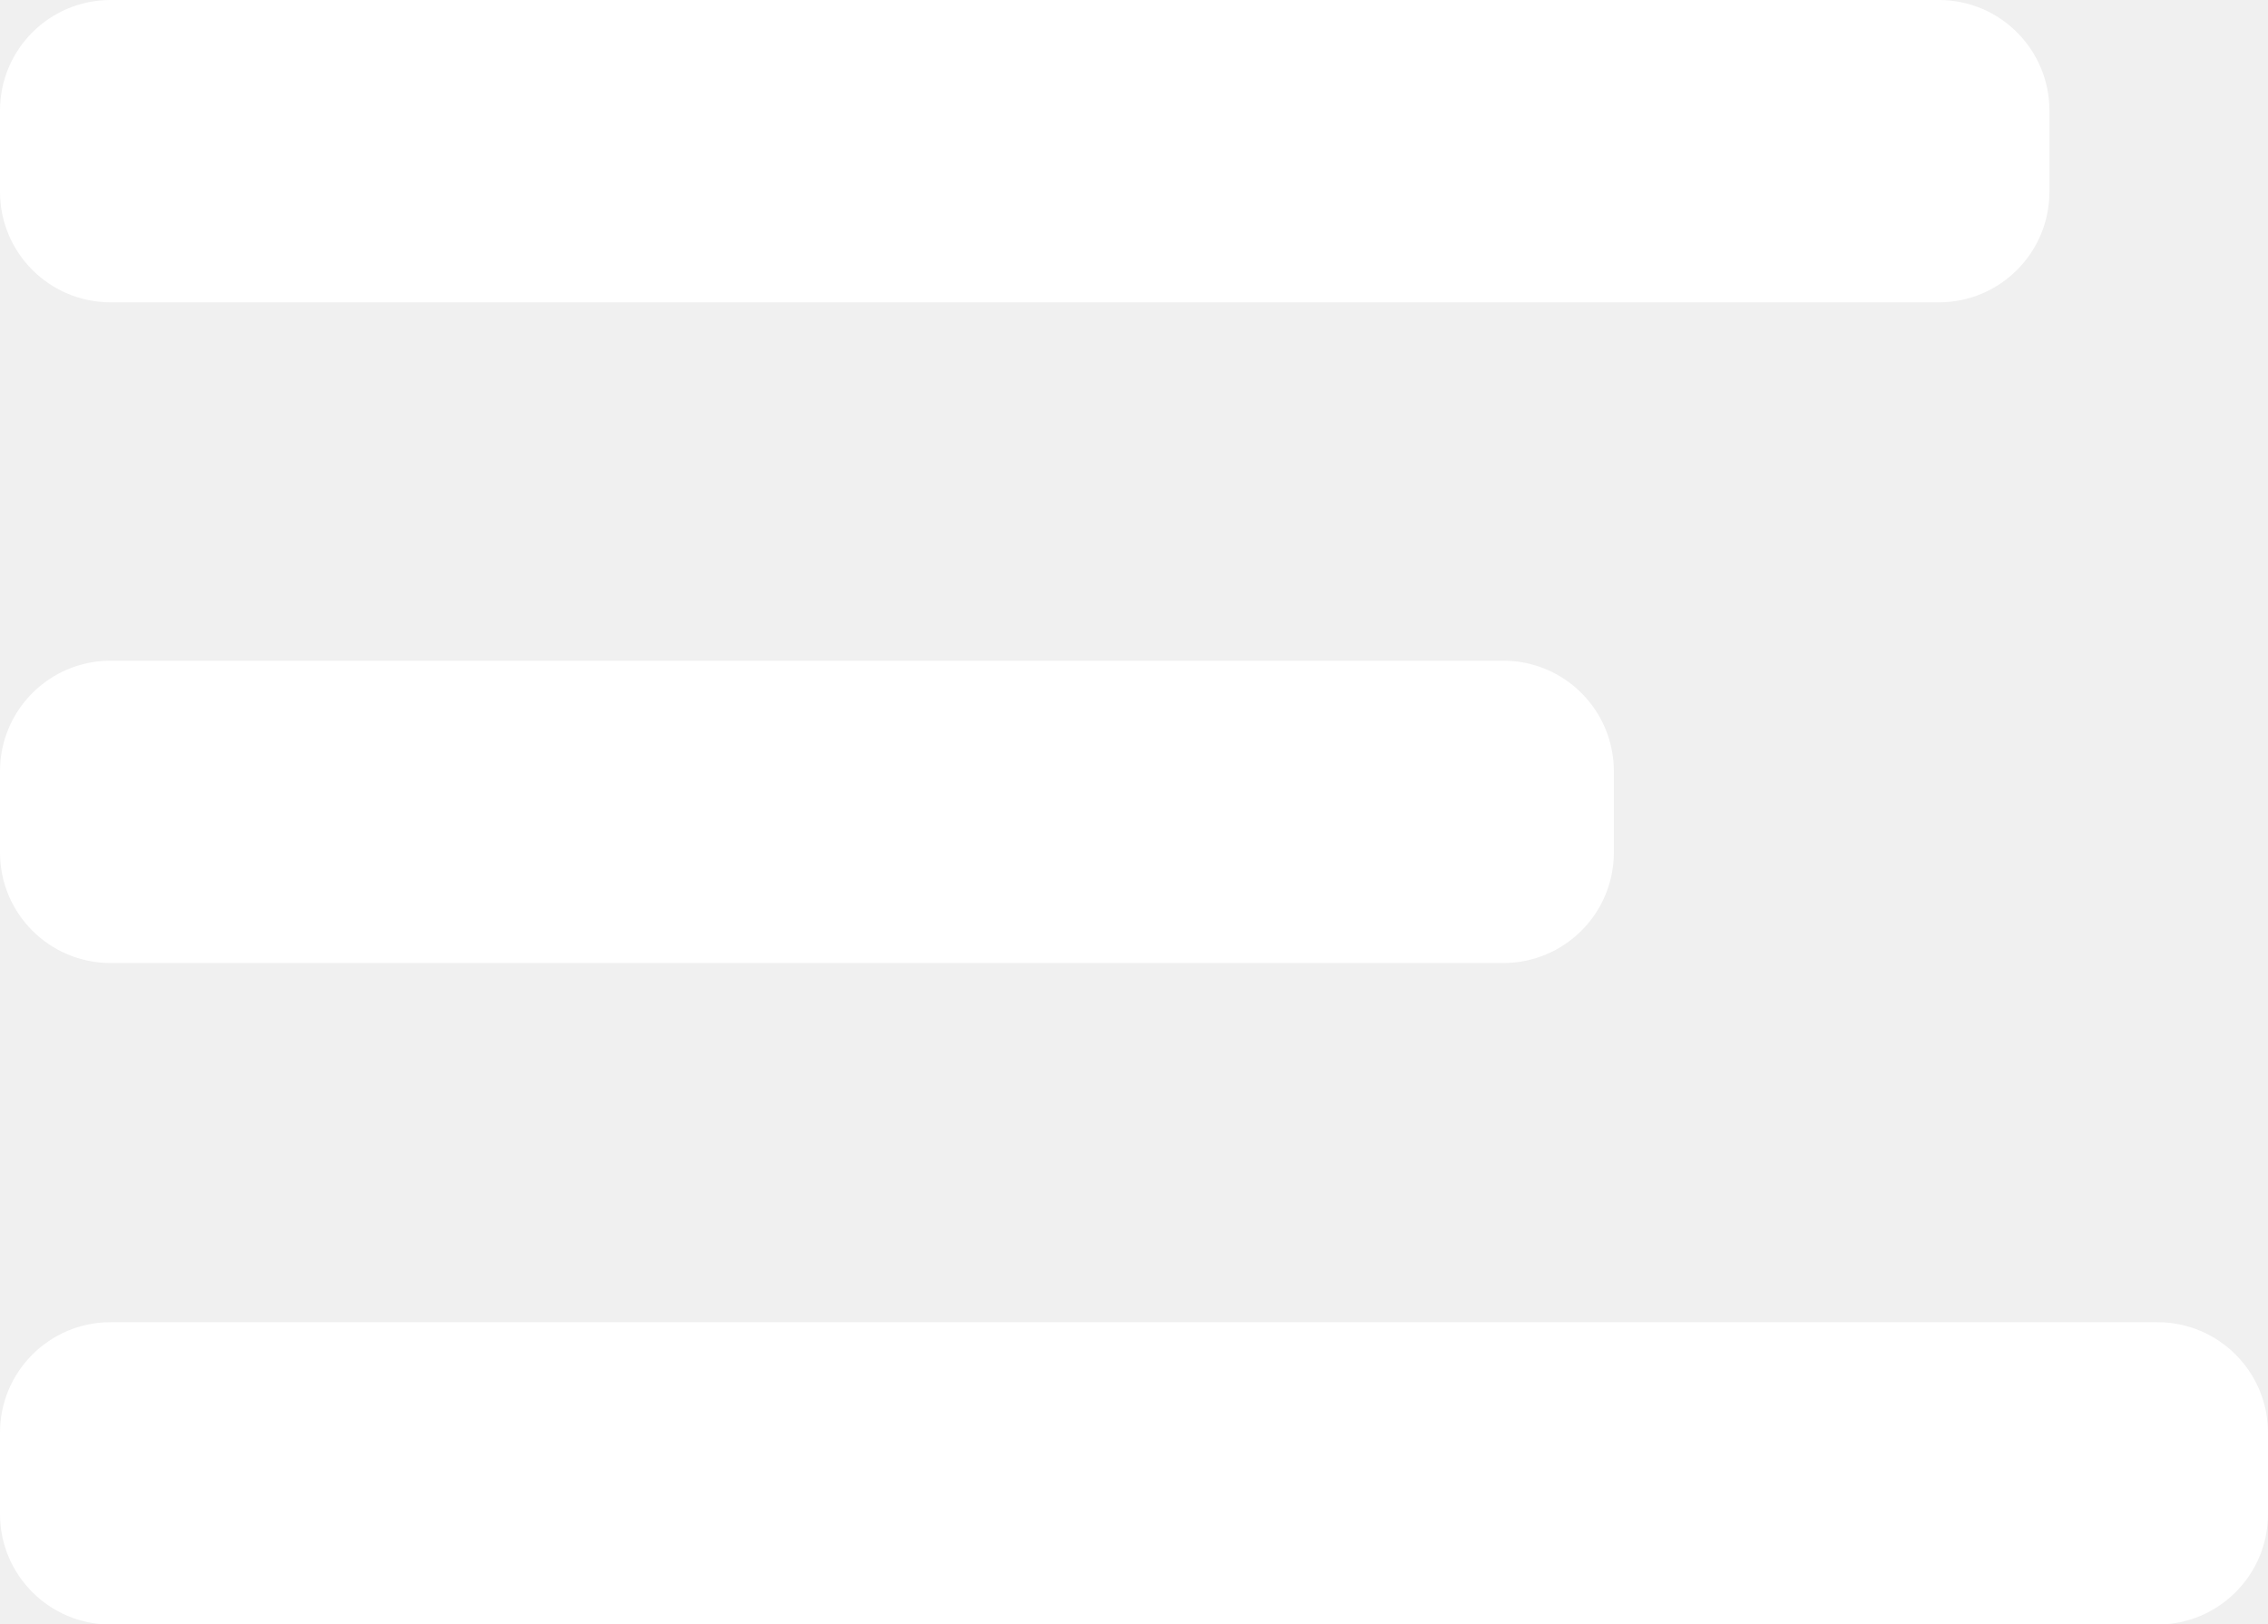
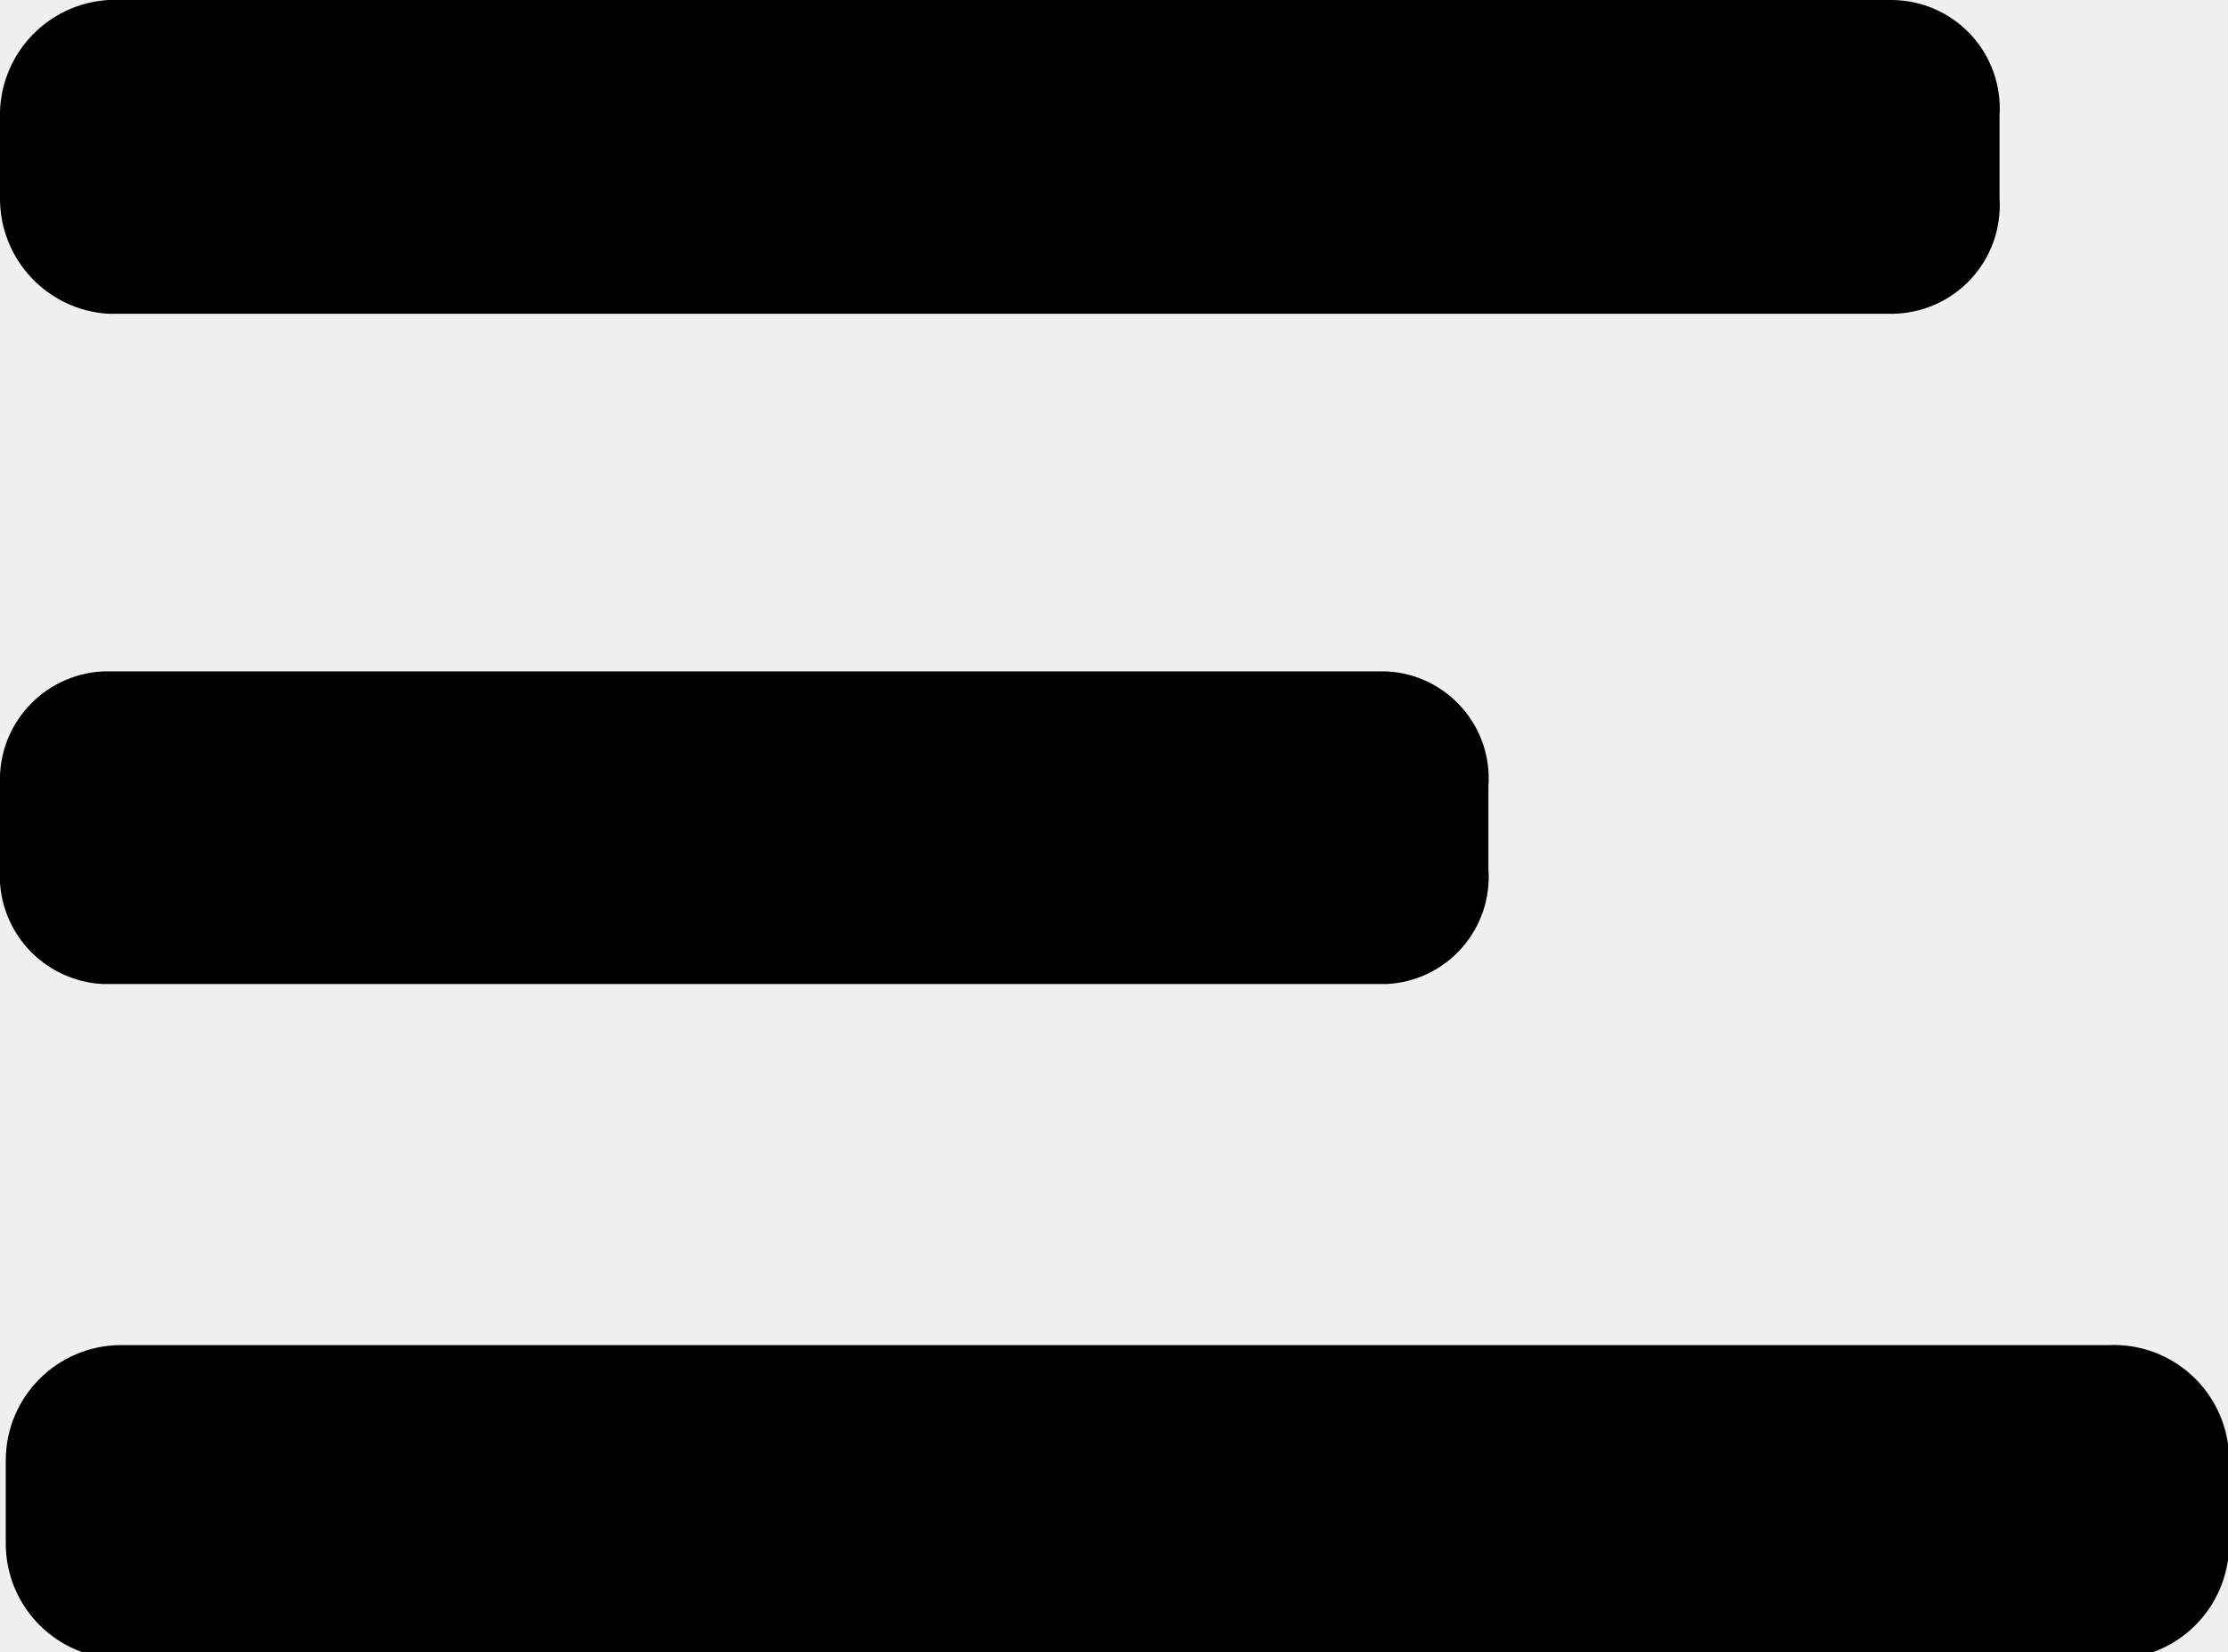
- <svg xmlns="http://www.w3.org/2000/svg" viewBox="0 0 27.91 19.98">
-   <defs>
-     <style>.a{fill:#fff;}</style>
-   </defs>
-   <rect class="a" width="25.22" height="3.72" rx="1.36" />
-   <rect class="a" y="16.27" width="27.91" height="3.72" rx="1.36" />
-   <rect class="a" y="8.13" width="19.86" height="3.72" rx="1.36" />
+ <svg xmlns="http://www.w3.org/2000/svg" viewBox="0 0 19.31 14.32">
+   <path d="M1.28,2.84H16.74a.94.94,0,0,1,.93,1v.72a.94.94,0,0,1-.93,1H1.28a1,1,0,0,1-.94-1V3.81A1,1,0,0,1,1.28,2.84Z" transform="translate(-0.34 -2.84)" />
+   <path d="M1.39,14.5H18.61a1,1,0,0,1,1.05,1v.72a1,1,0,0,1-1.05,1H1.39a1,1,0,0,1-1-1v-.72A1,1,0,0,1,1.39,14.5Z" transform="translate(-0.34 -2.84)" />
+   <path d="M1.23,8.66H12.36a.93.93,0,0,1,.88,1v.71a.93.93,0,0,1-.88,1H1.23a.94.94,0,0,1-.89-1V9.64A.94.94,0,0,1,1.23,8.66Z" transform="translate(-0.34 -2.84)" />
</svg>
